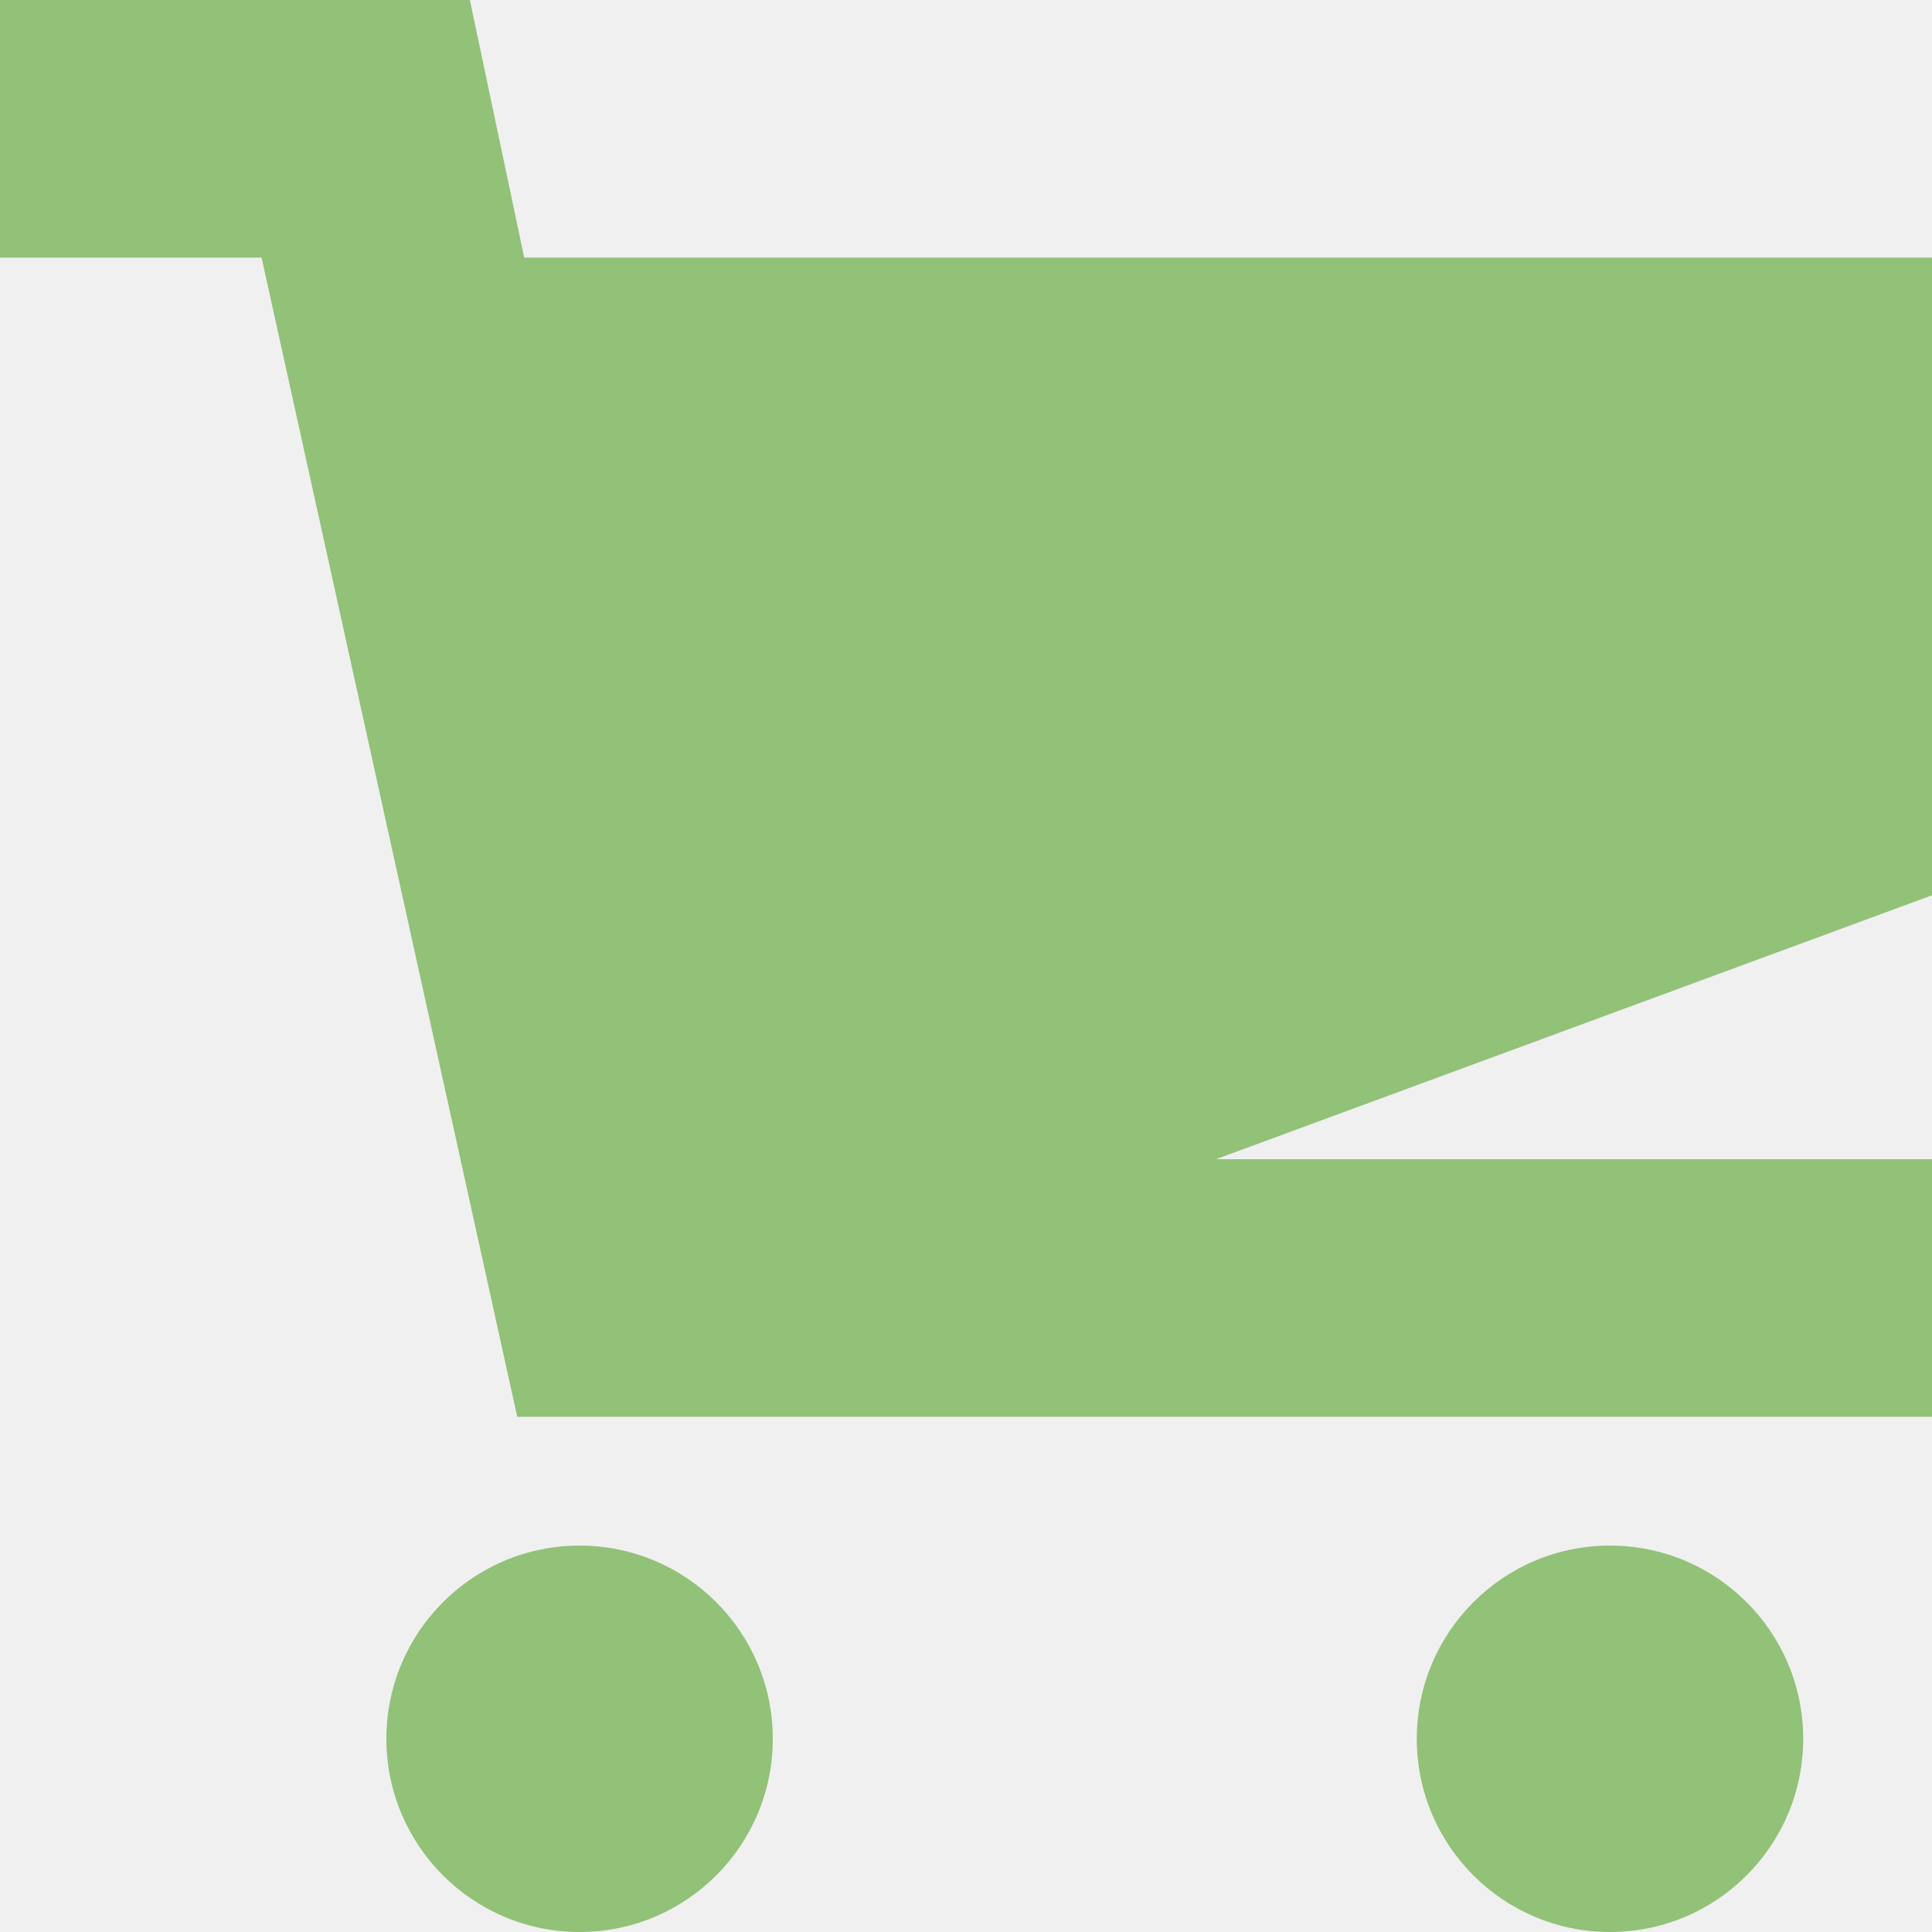
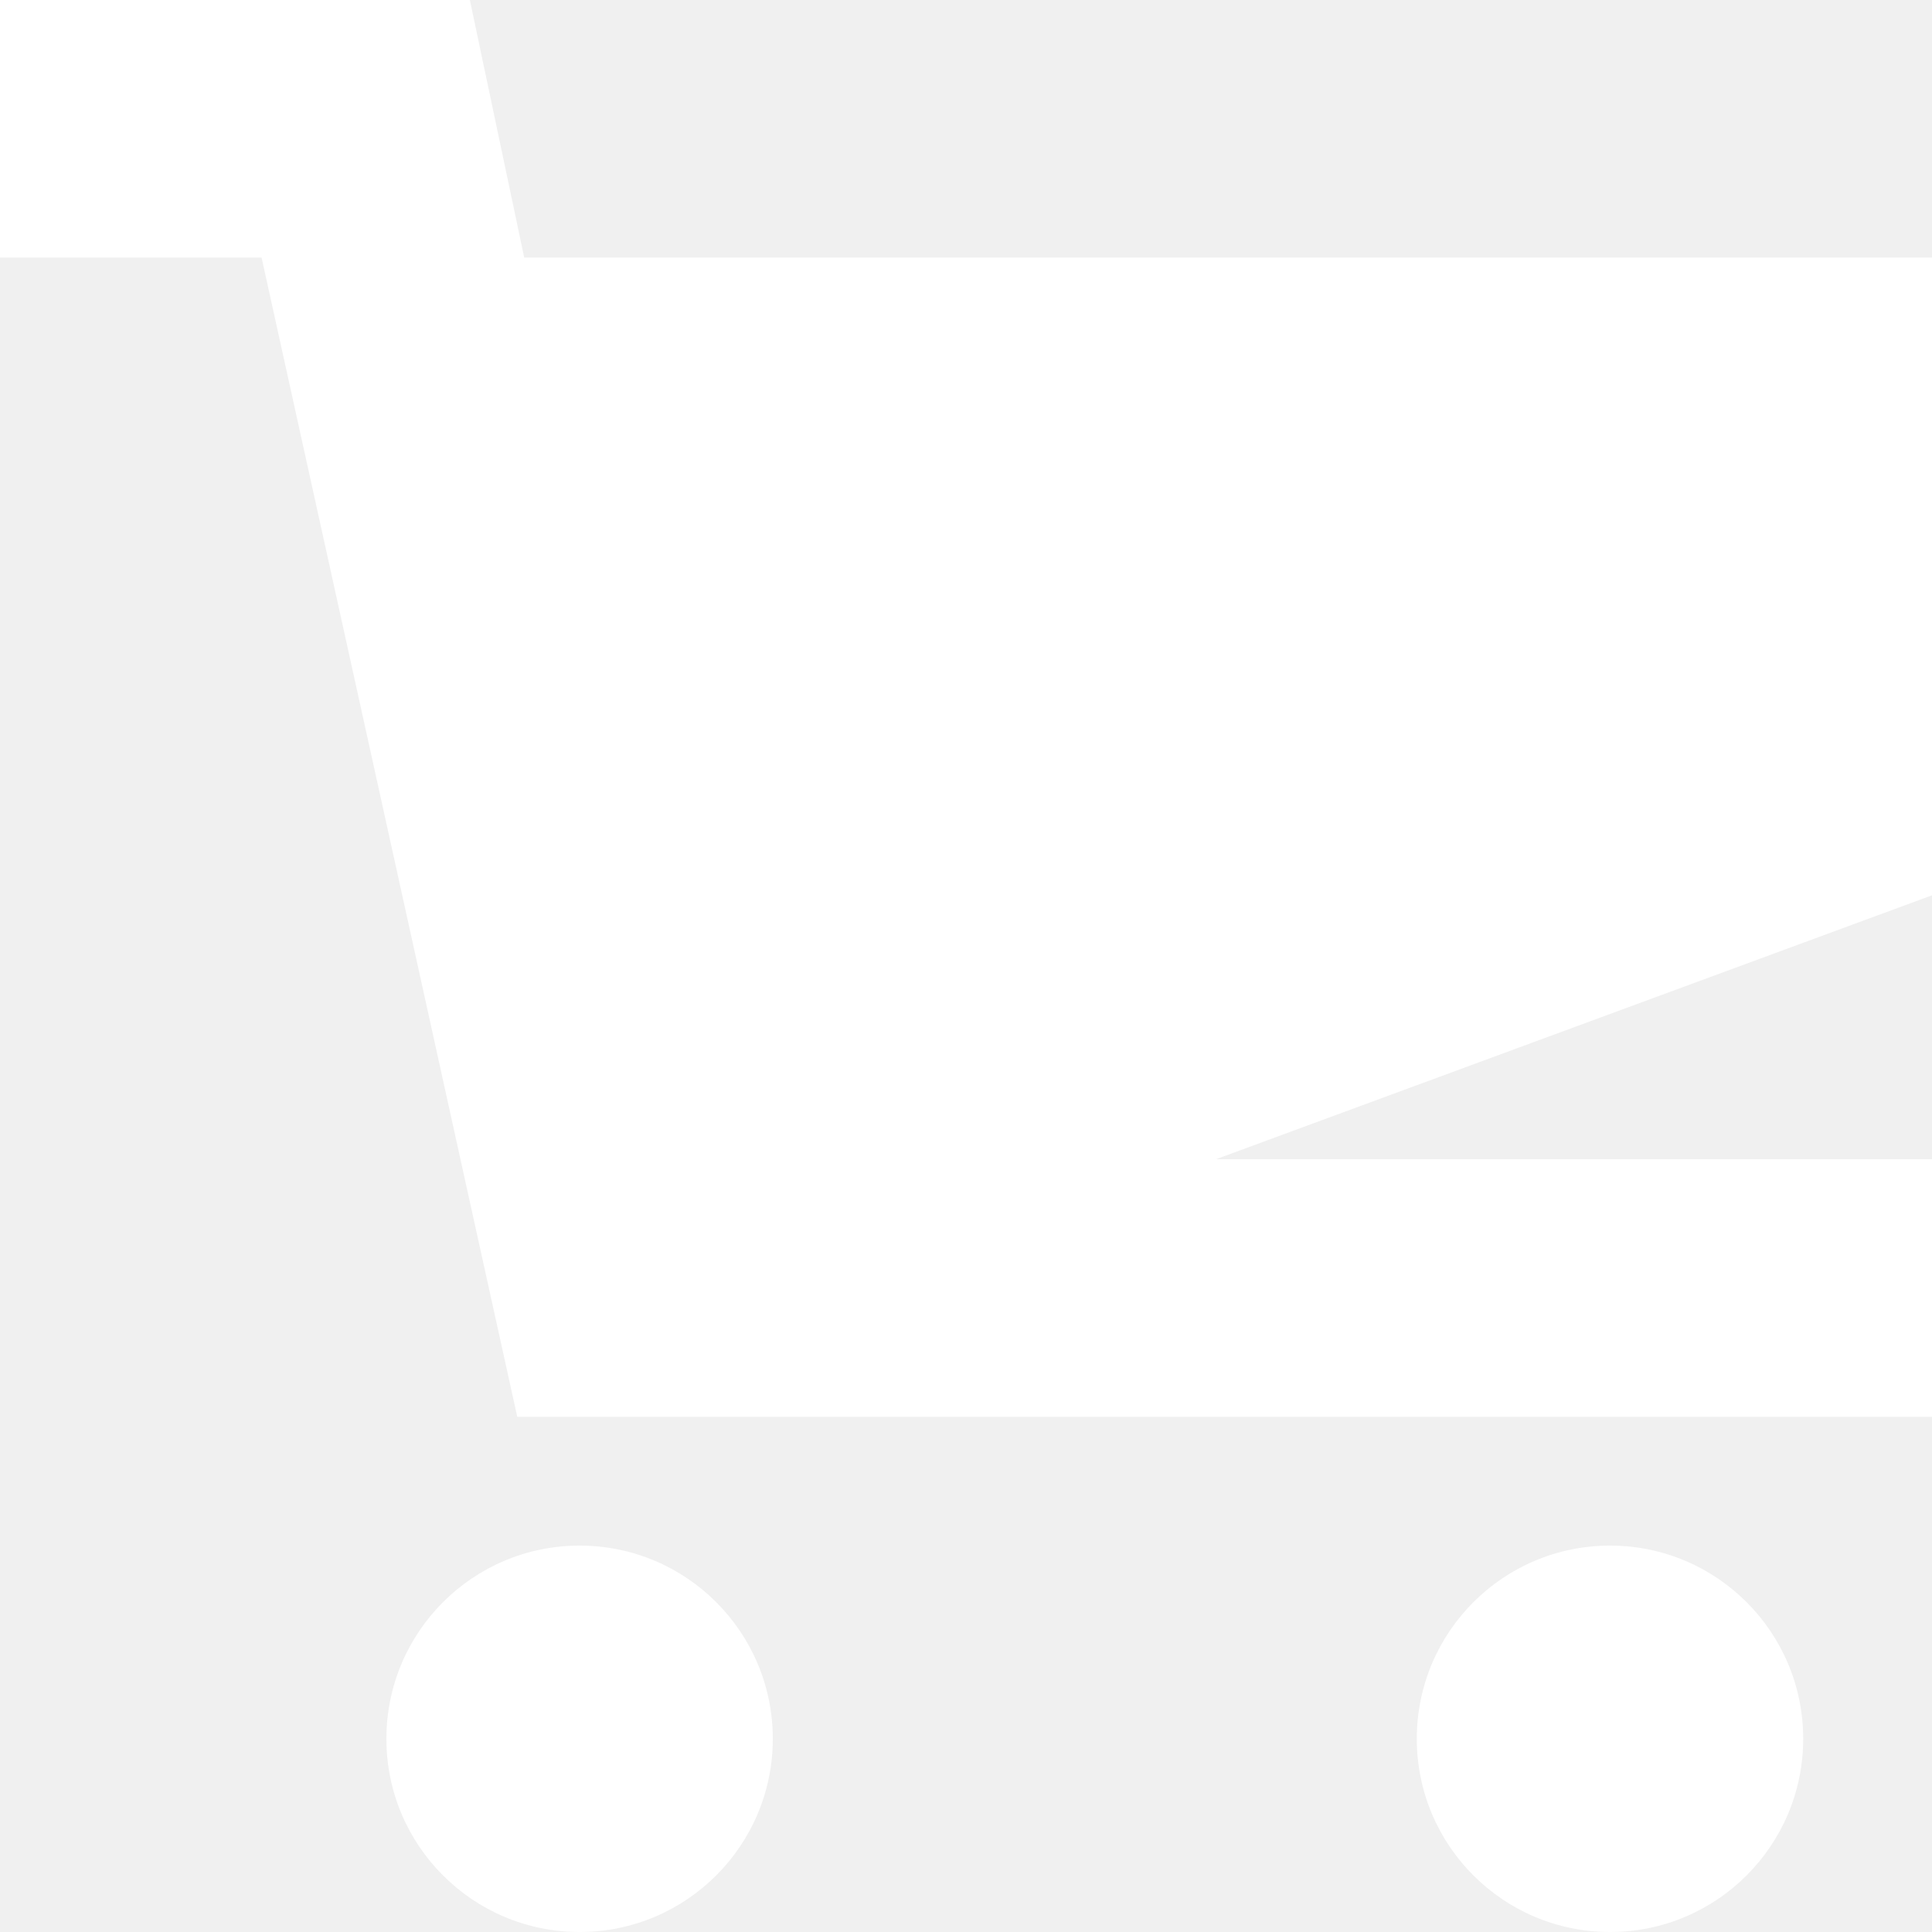
- <svg xmlns="http://www.w3.org/2000/svg" fill="#92c178" version="1.1" id="Layer_1" x="0px" y="0px" width="15px" height="15px" viewBox="0 0 15 15" enable-background="new 0 0 15 15" xml:space="preserve">
+ <svg xmlns="http://www.w3.org/2000/svg" fill="#ffffff" version="1.1" id="Layer_1" x="0px" y="0px" width="15px" height="15px" viewBox="0 0 15 15" enable-background="new 0 0 15 15" xml:space="preserve">
  <g>
    <circle cx="4.5" cy="13.5" r="1.5" />
    <circle cx="12.5" cy="13.5" r="1.5" />
    <polygon points="15,2 4.07,2 3.648,0 0,0 0,2 2.031,2 4.016,11 15,11 15,9 9.441,9 15,6.951  " />
  </g>
</svg>
